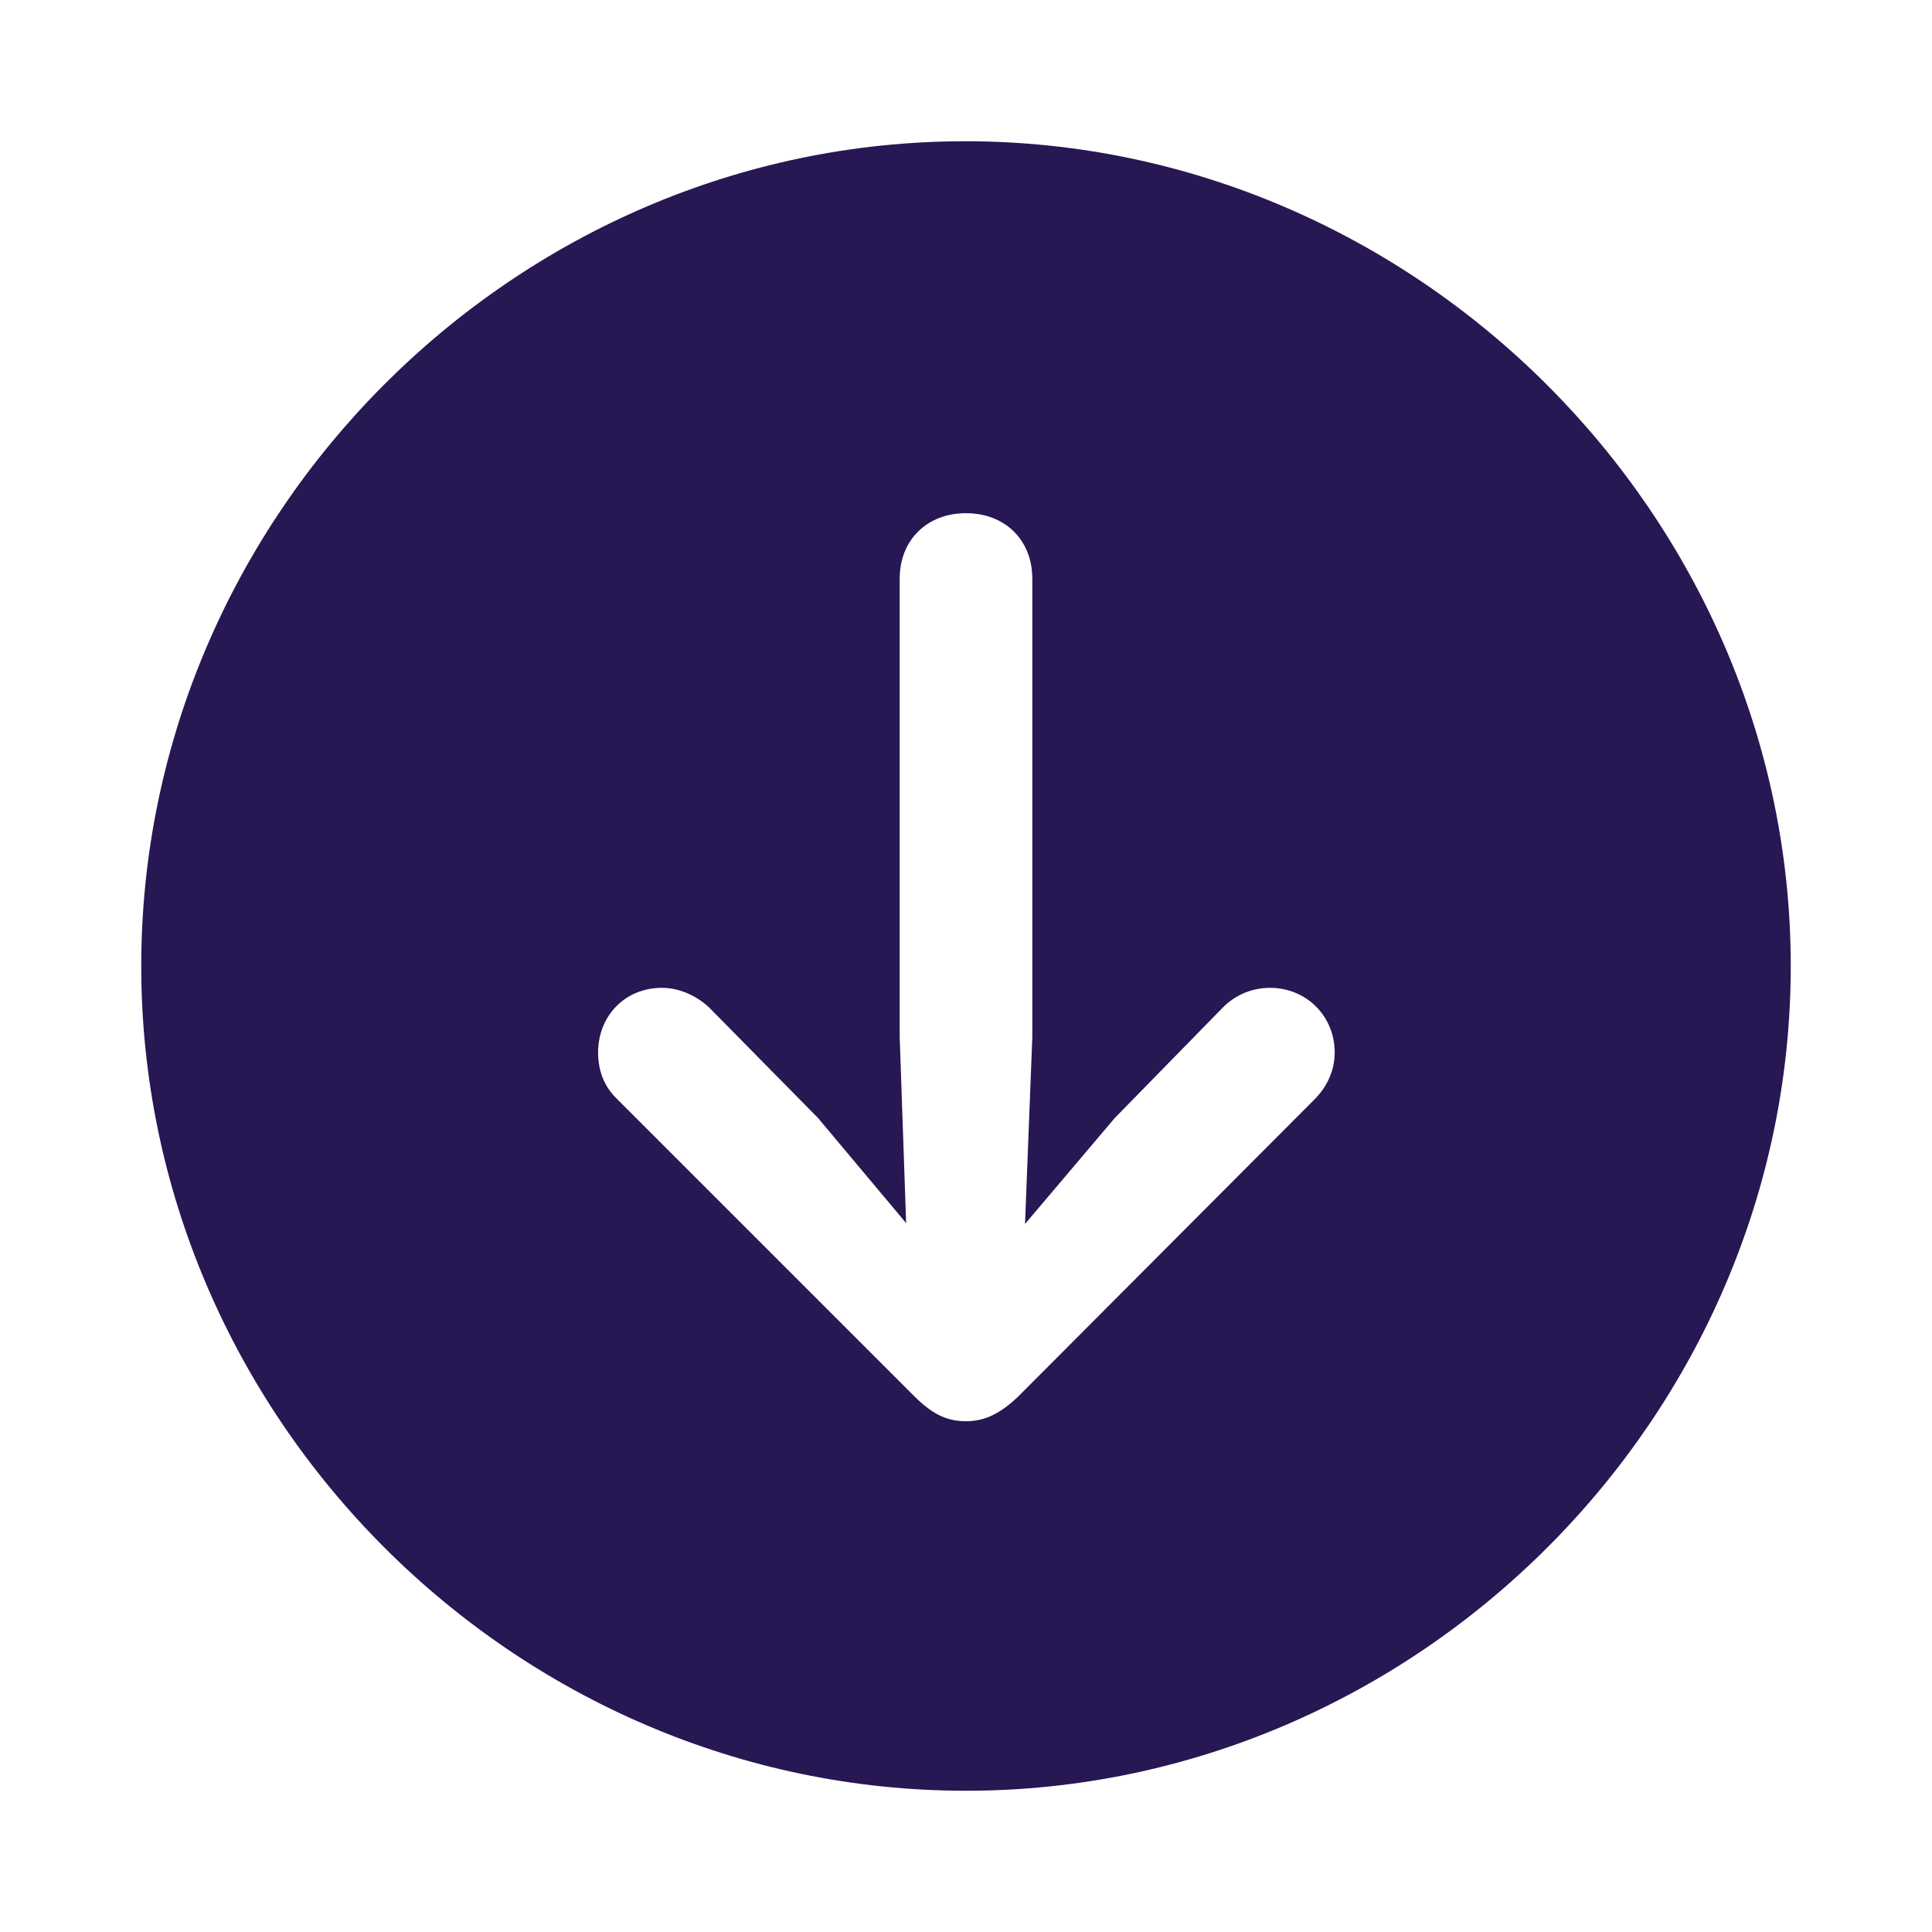
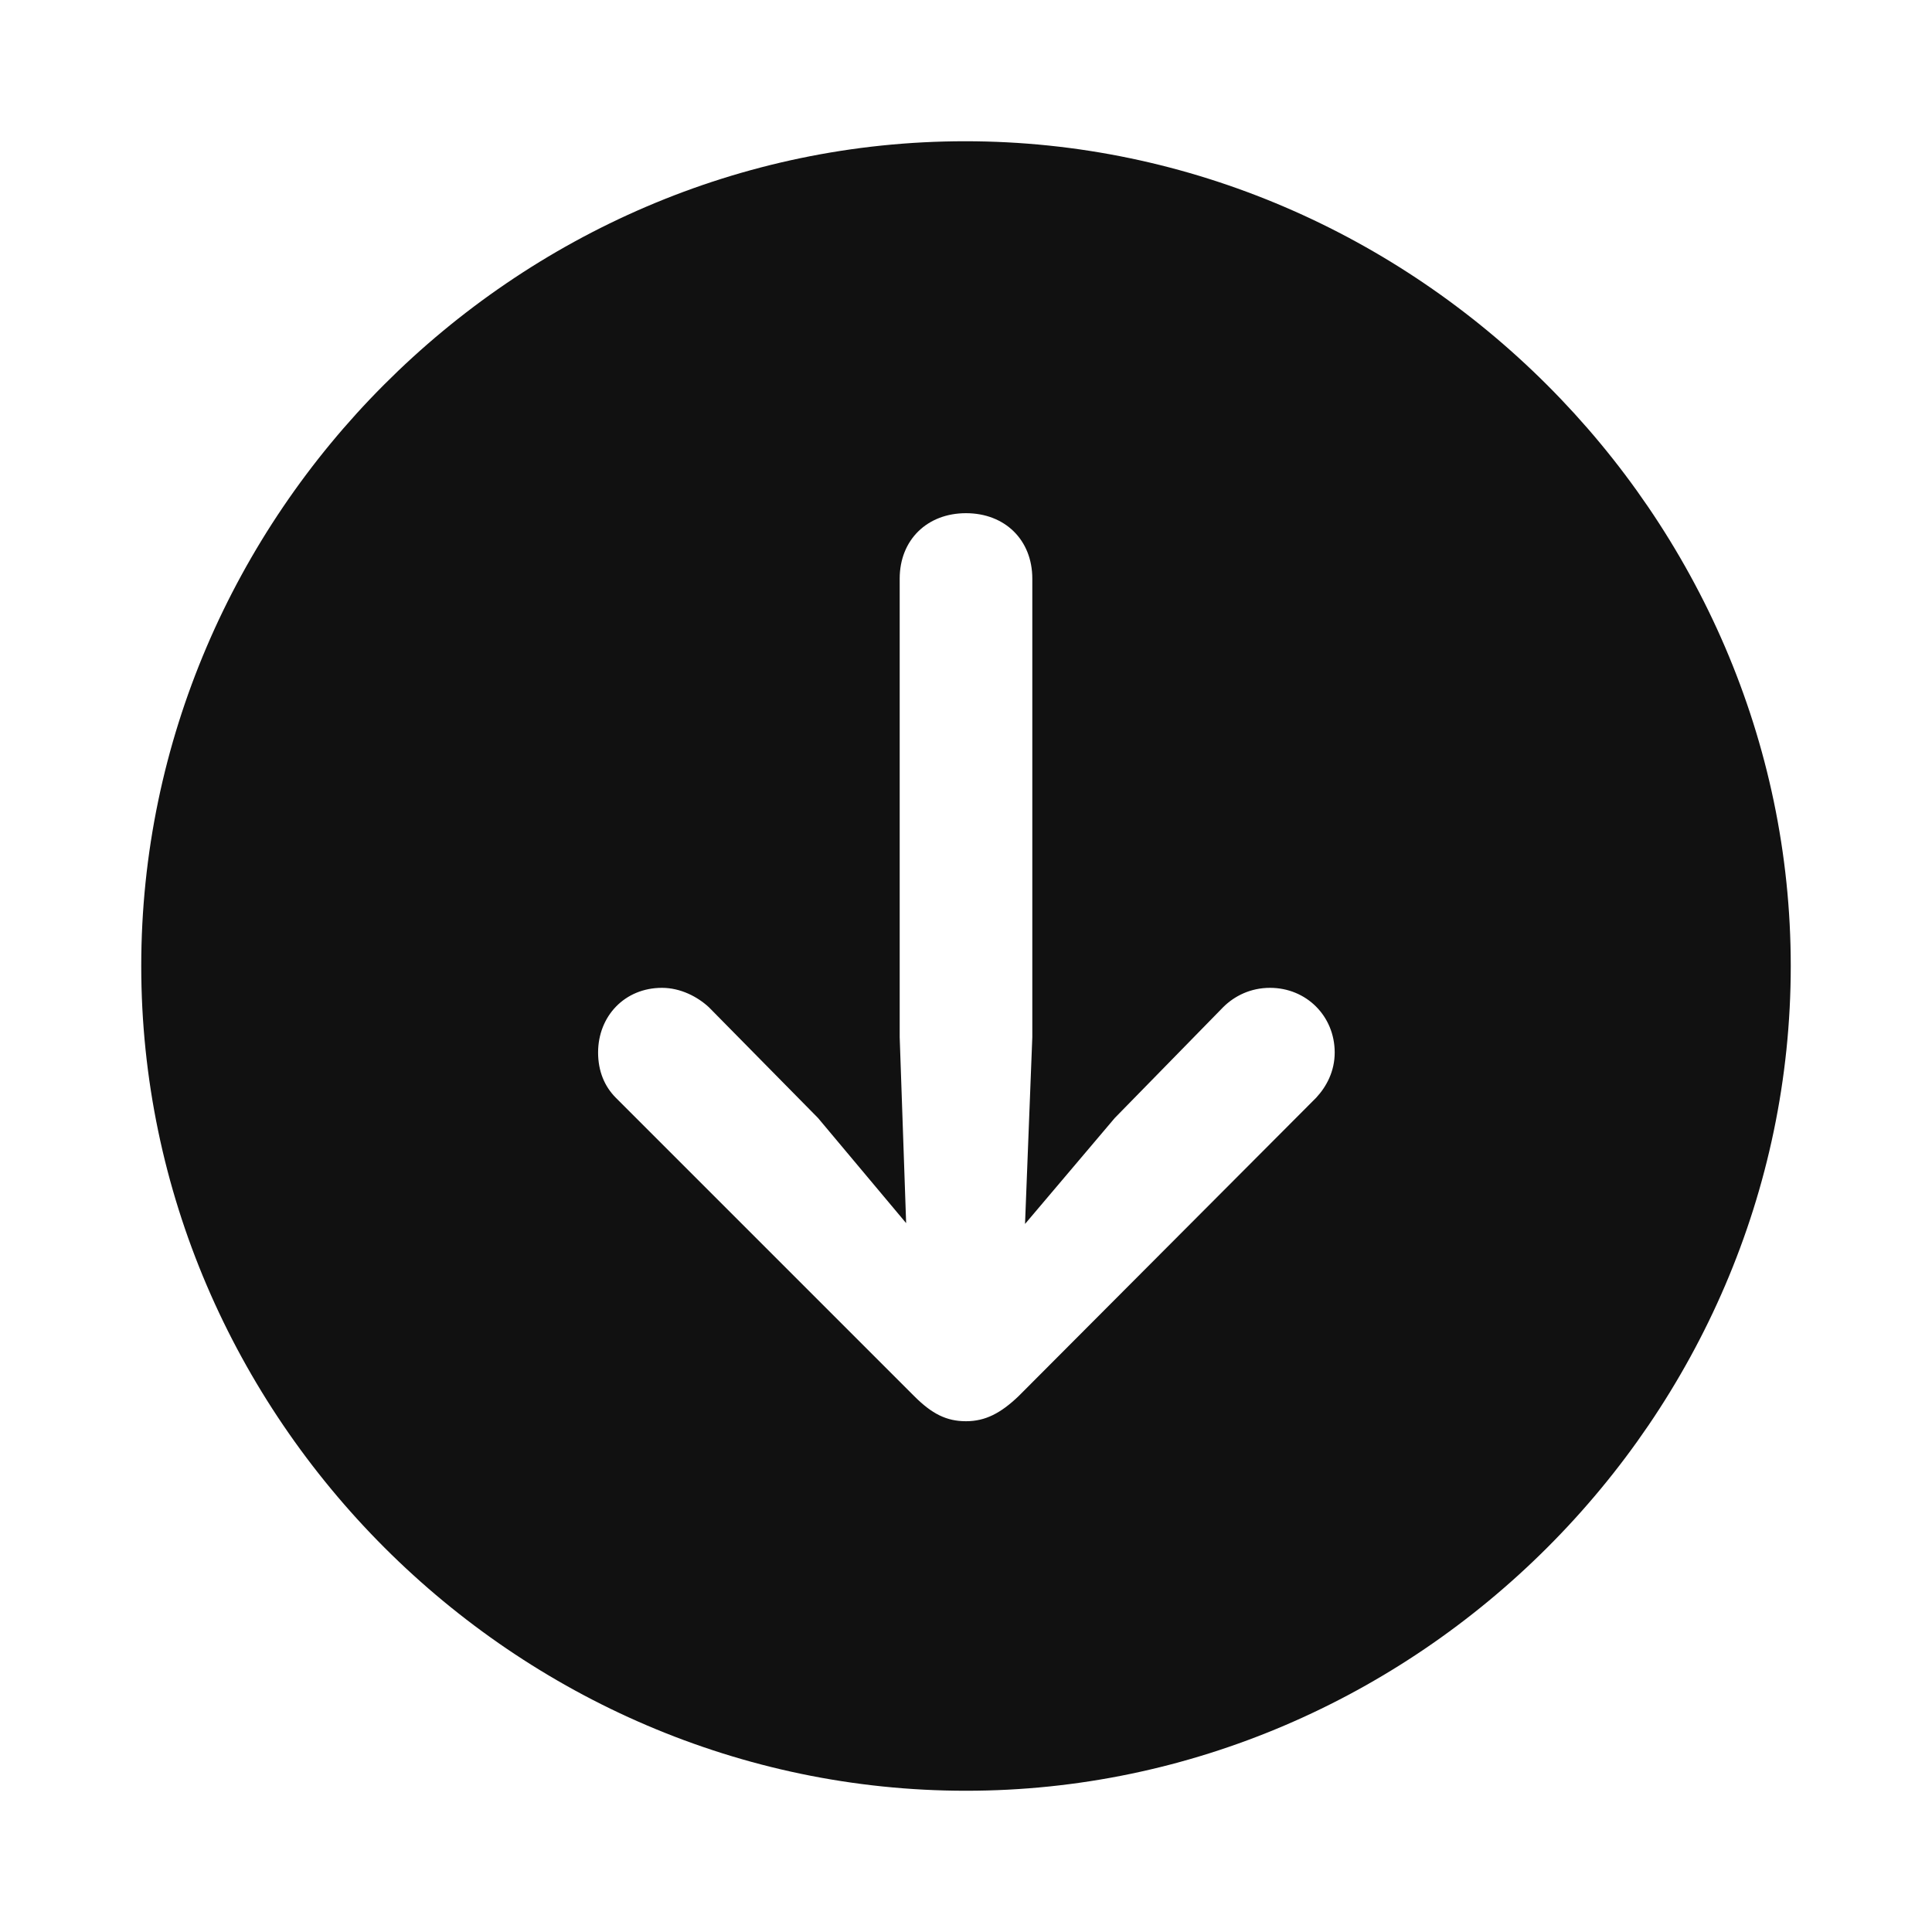
- <svg xmlns="http://www.w3.org/2000/svg" fill="#271753" width="800px" height="800px" viewBox="0 0 56 56">
+ <svg xmlns="http://www.w3.org/2000/svg" fill="#111111" width="800px" height="800px" viewBox="0 0 56 56">
  <path d="M 28 51.906 C 41.055 51.906 51.906 41.078 51.906 28 C 51.906 14.945 41.031 4.094 27.977 4.094 C 14.898 4.094 4.094 14.945 4.094 28 C 4.094 41.078 14.922 51.906 28 51.906 Z M 28 41.195 C 27.437 41.195 27.015 40.984 26.5 40.469 L 17.851 31.82 C 17.523 31.492 17.336 31.047 17.336 30.508 C 17.336 29.453 18.109 28.633 19.187 28.633 C 19.727 28.633 20.219 28.891 20.547 29.195 L 23.711 32.406 L 26.265 35.453 L 26.078 30.062 L 26.078 16.773 C 26.078 15.648 26.875 14.875 28 14.875 C 29.125 14.875 29.922 15.648 29.922 16.773 L 29.922 30.062 L 29.711 35.477 L 32.312 32.406 L 35.453 29.195 C 35.781 28.867 36.25 28.633 36.812 28.633 C 37.867 28.633 38.687 29.453 38.687 30.508 C 38.687 31.047 38.453 31.492 38.148 31.82 L 29.523 40.469 C 29.008 40.961 28.562 41.195 28 41.195 Z" />
</svg>
